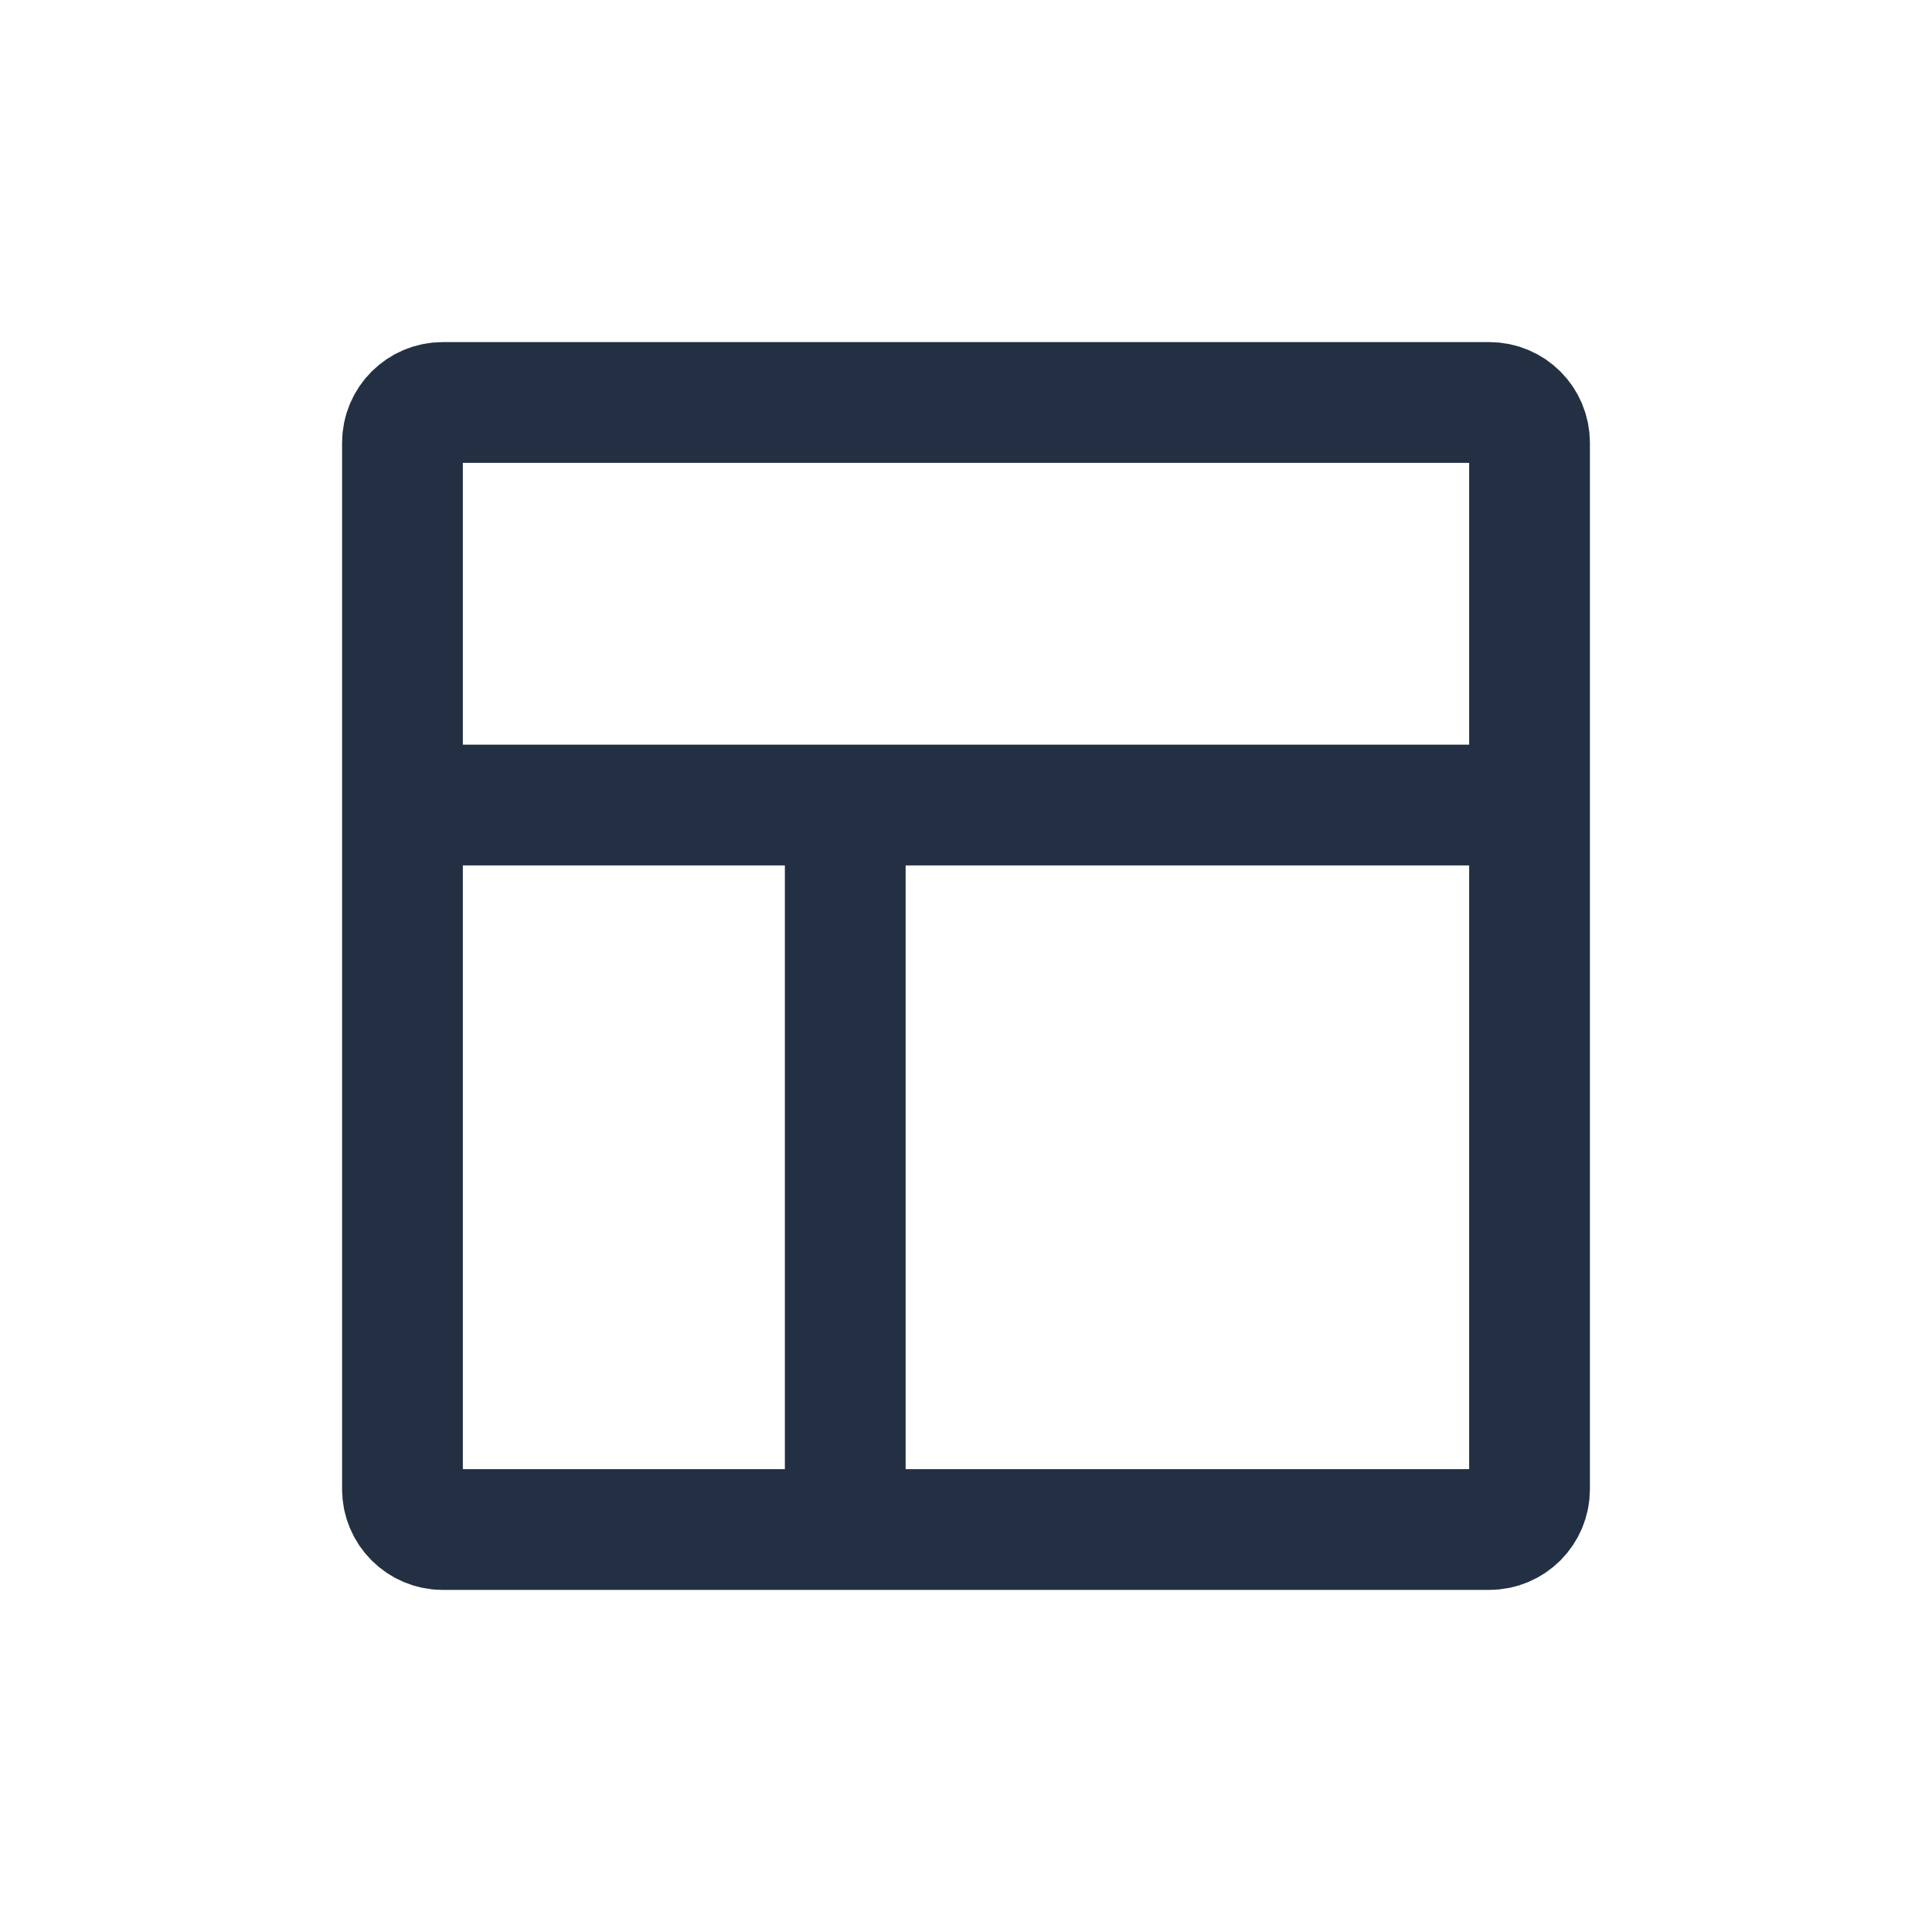
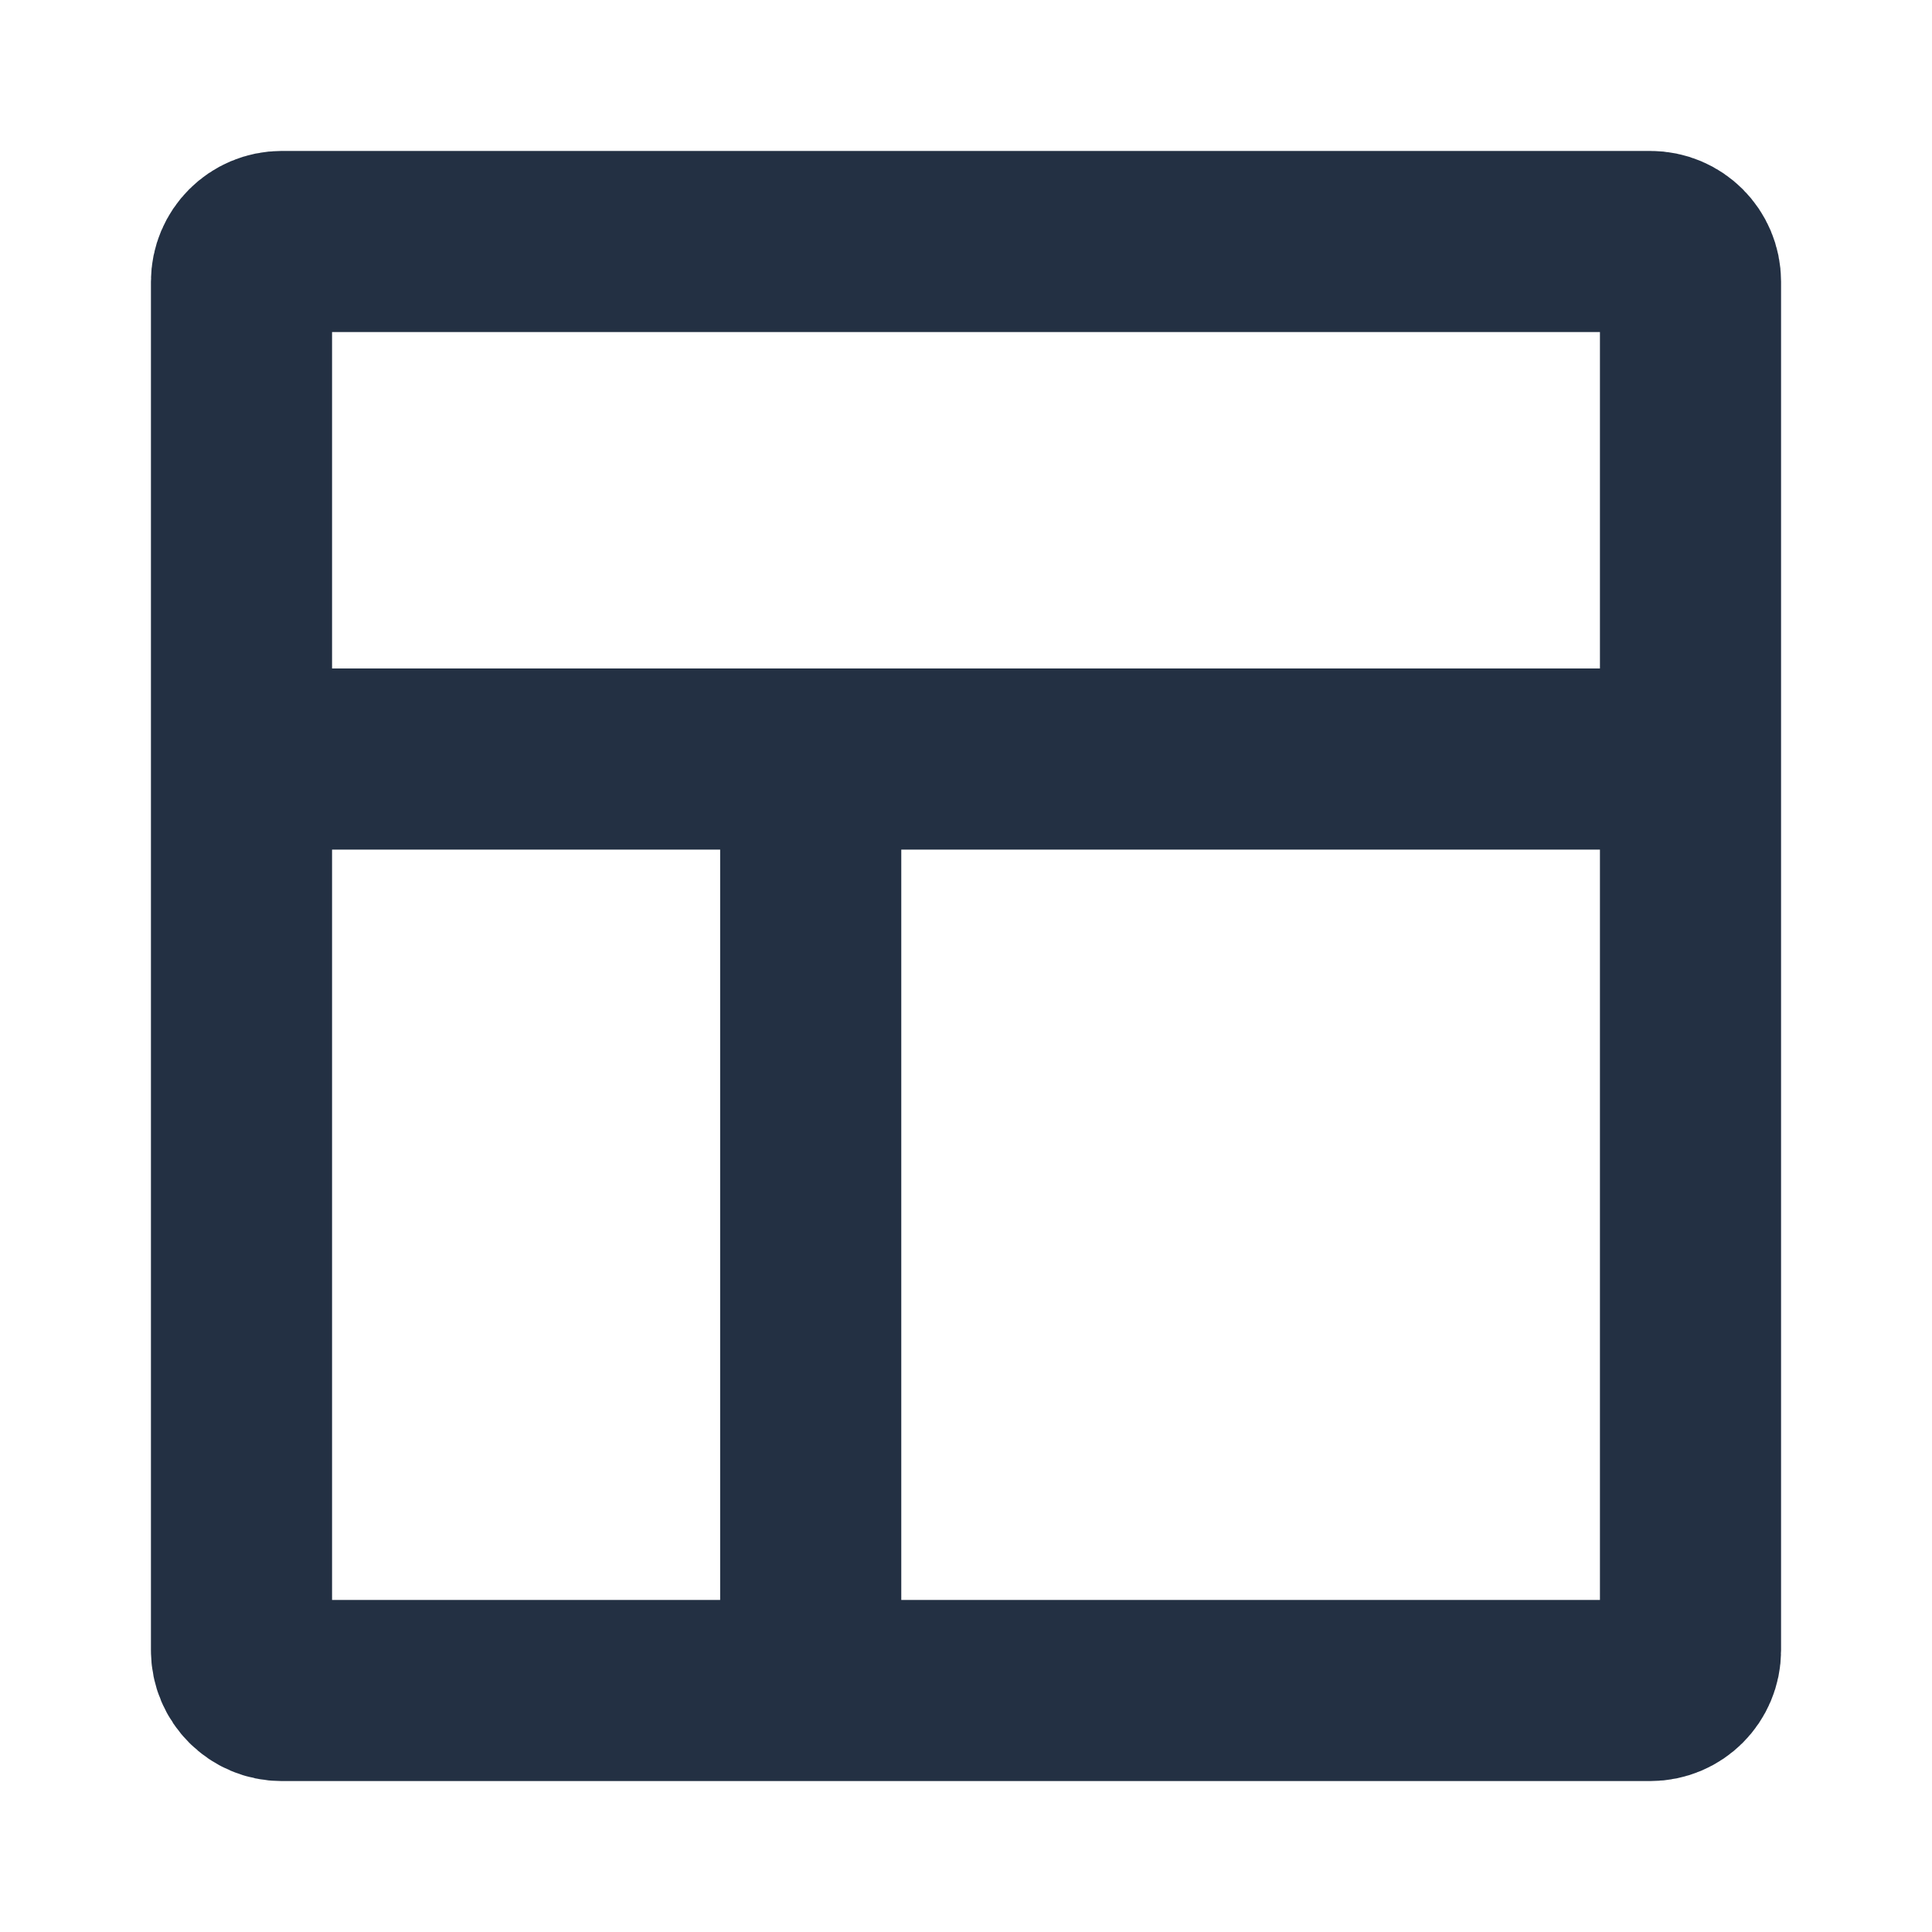
<svg xmlns="http://www.w3.org/2000/svg" width="16" height="16" viewBox="0 0 16 16" fill="none">
-   <path d="M3.333 6.667V12.333C3.333 12.517 3.483 12.667 3.667 12.667H7M3.333 6.667V3.667C3.333 3.482 3.483 3.333 3.667 3.333H12.333C12.518 3.333 12.667 3.482 12.667 3.667V6.667M3.333 6.667H7M12.667 6.667V12.333C12.667 12.517 12.518 12.667 12.333 12.667H7M12.667 6.667H7M7 6.667V12.667" stroke="#233043" stroke-linecap="round" stroke-linejoin="round" />
+   <path d="M2 6.286V13.667C2 13.851 2.149 14 2.333 14H6.714M2 6.286V2.333C2 2.149 2.149 2 2.333 2H13.667C13.851 2 14 2.149 14 2.333V6.286M2 6.286H6.714M14 6.286V13.667C14 13.851 13.851 14 13.667 14H6.714M14 6.286H6.714M6.714 6.286V14" stroke="#233043" stroke-width="1.5" stroke-linecap="round" stroke-linejoin="round" />
</svg>
